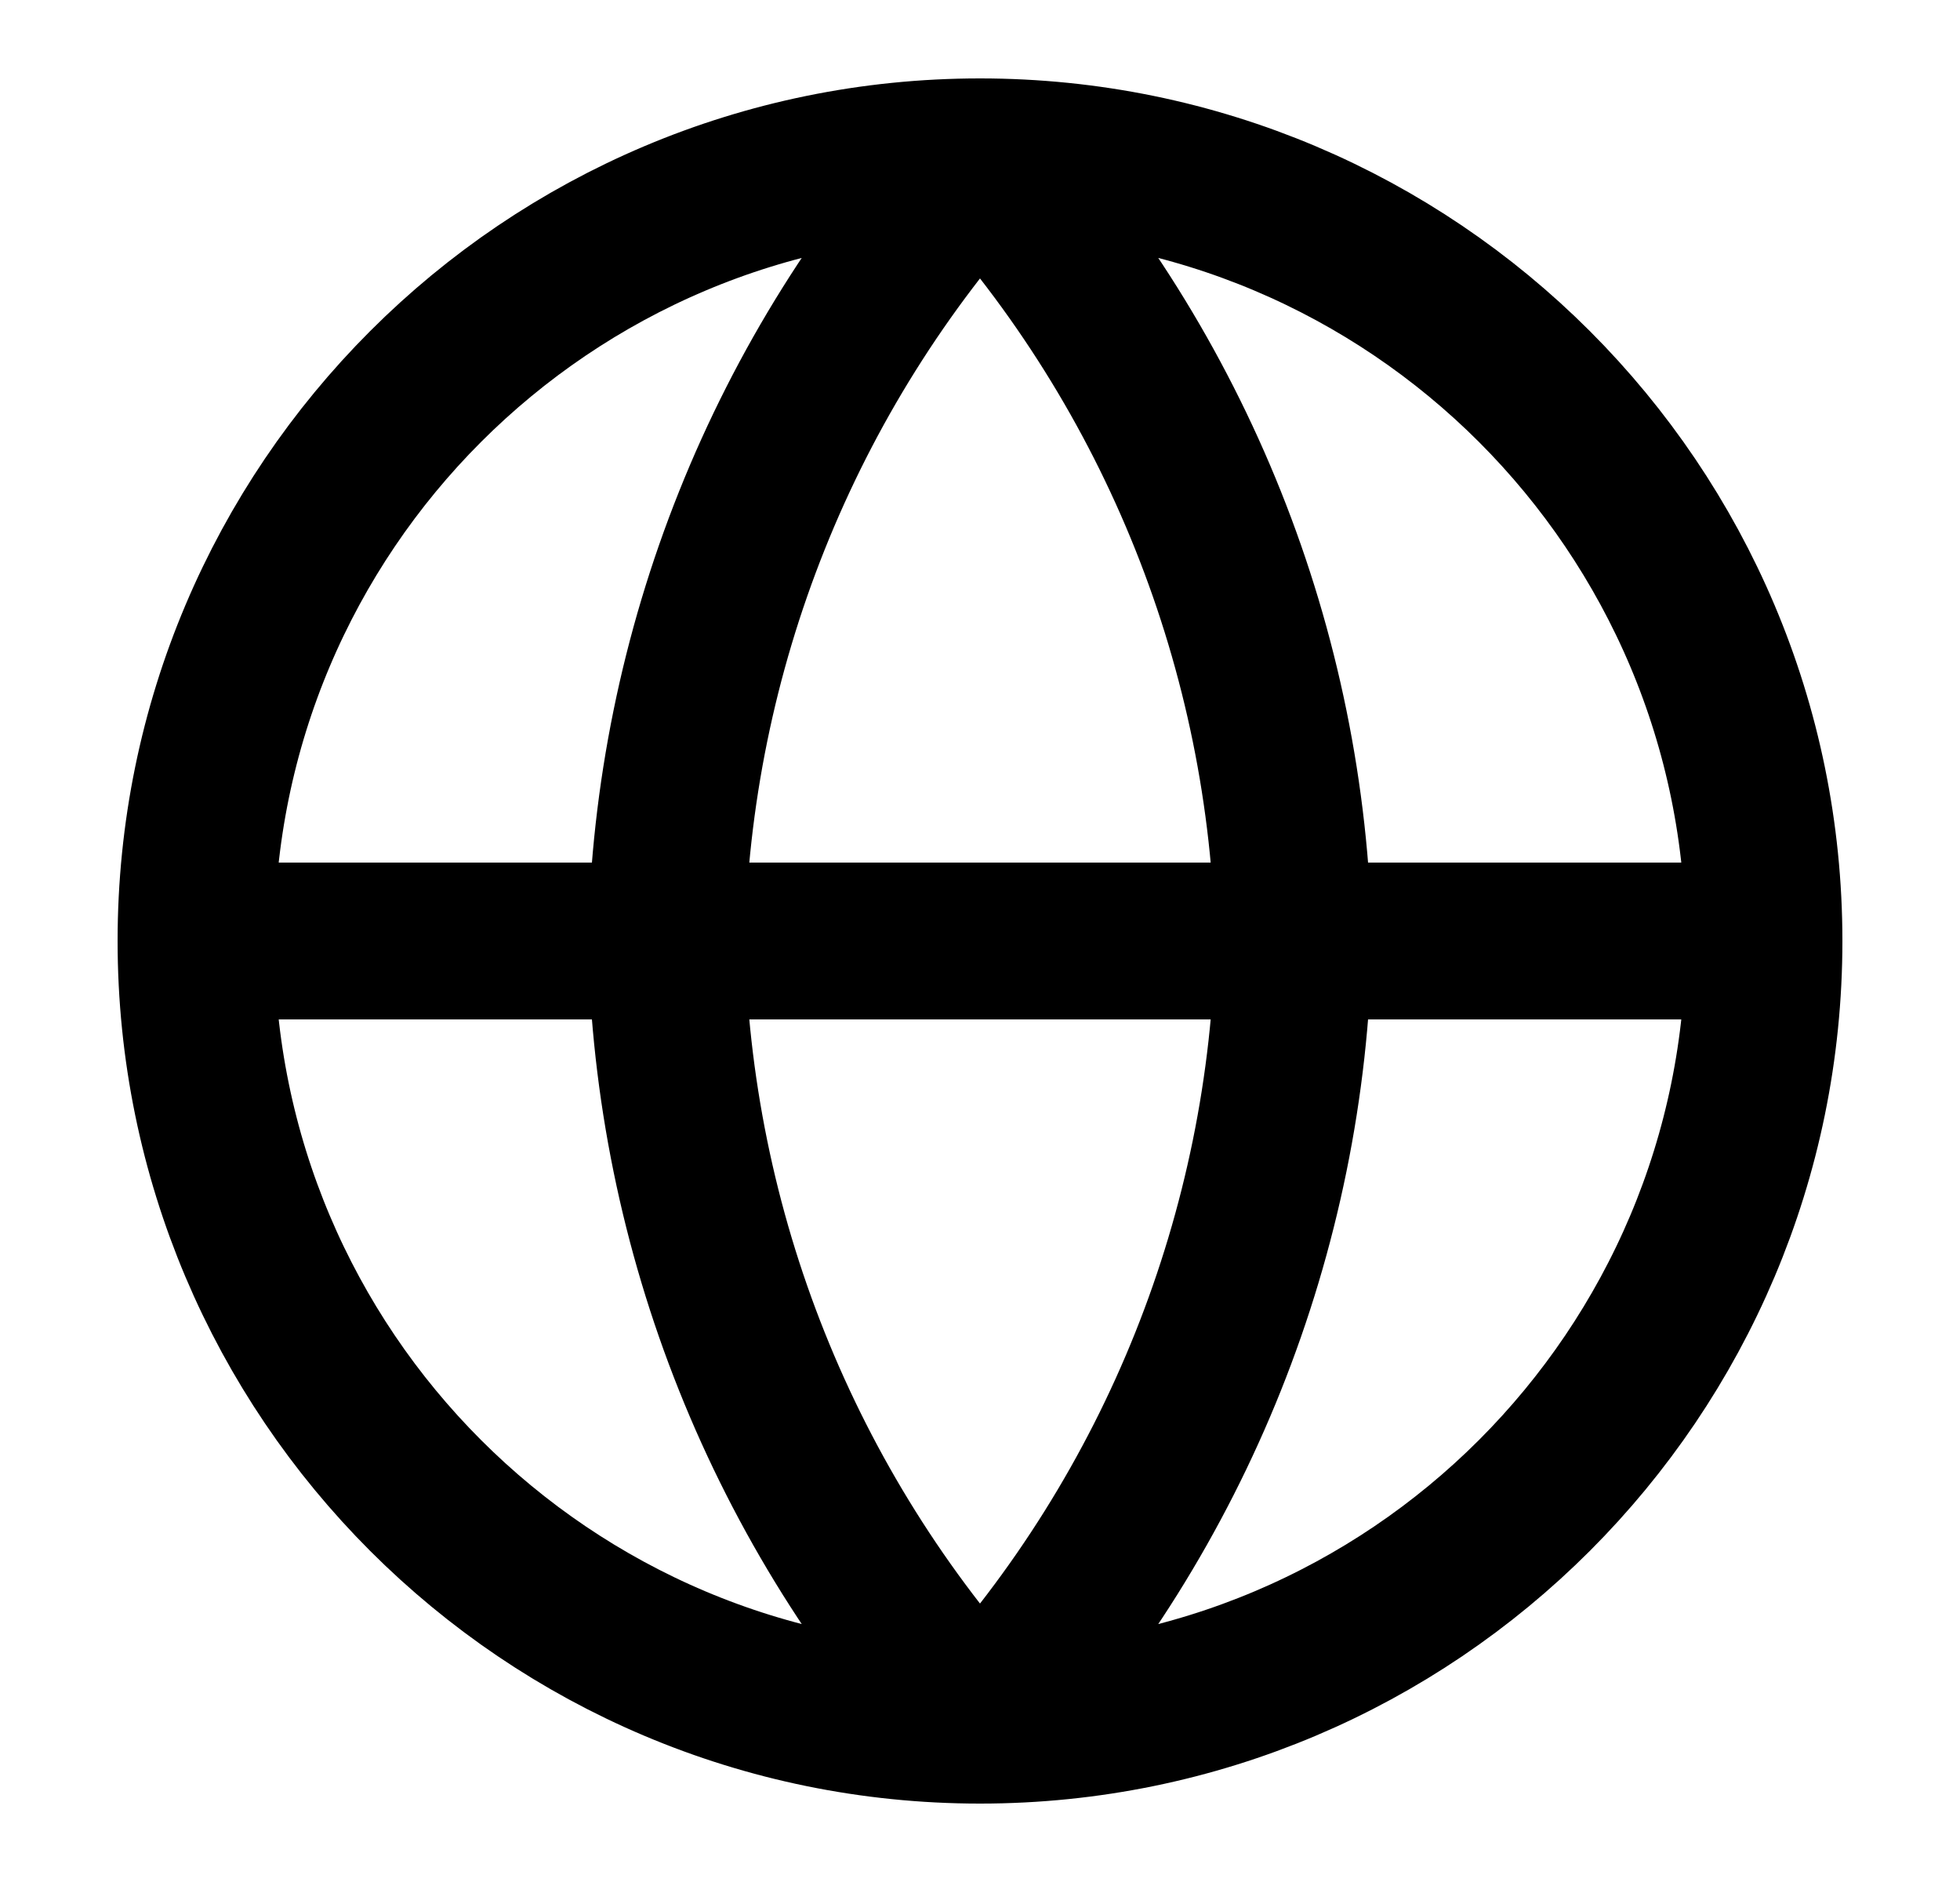
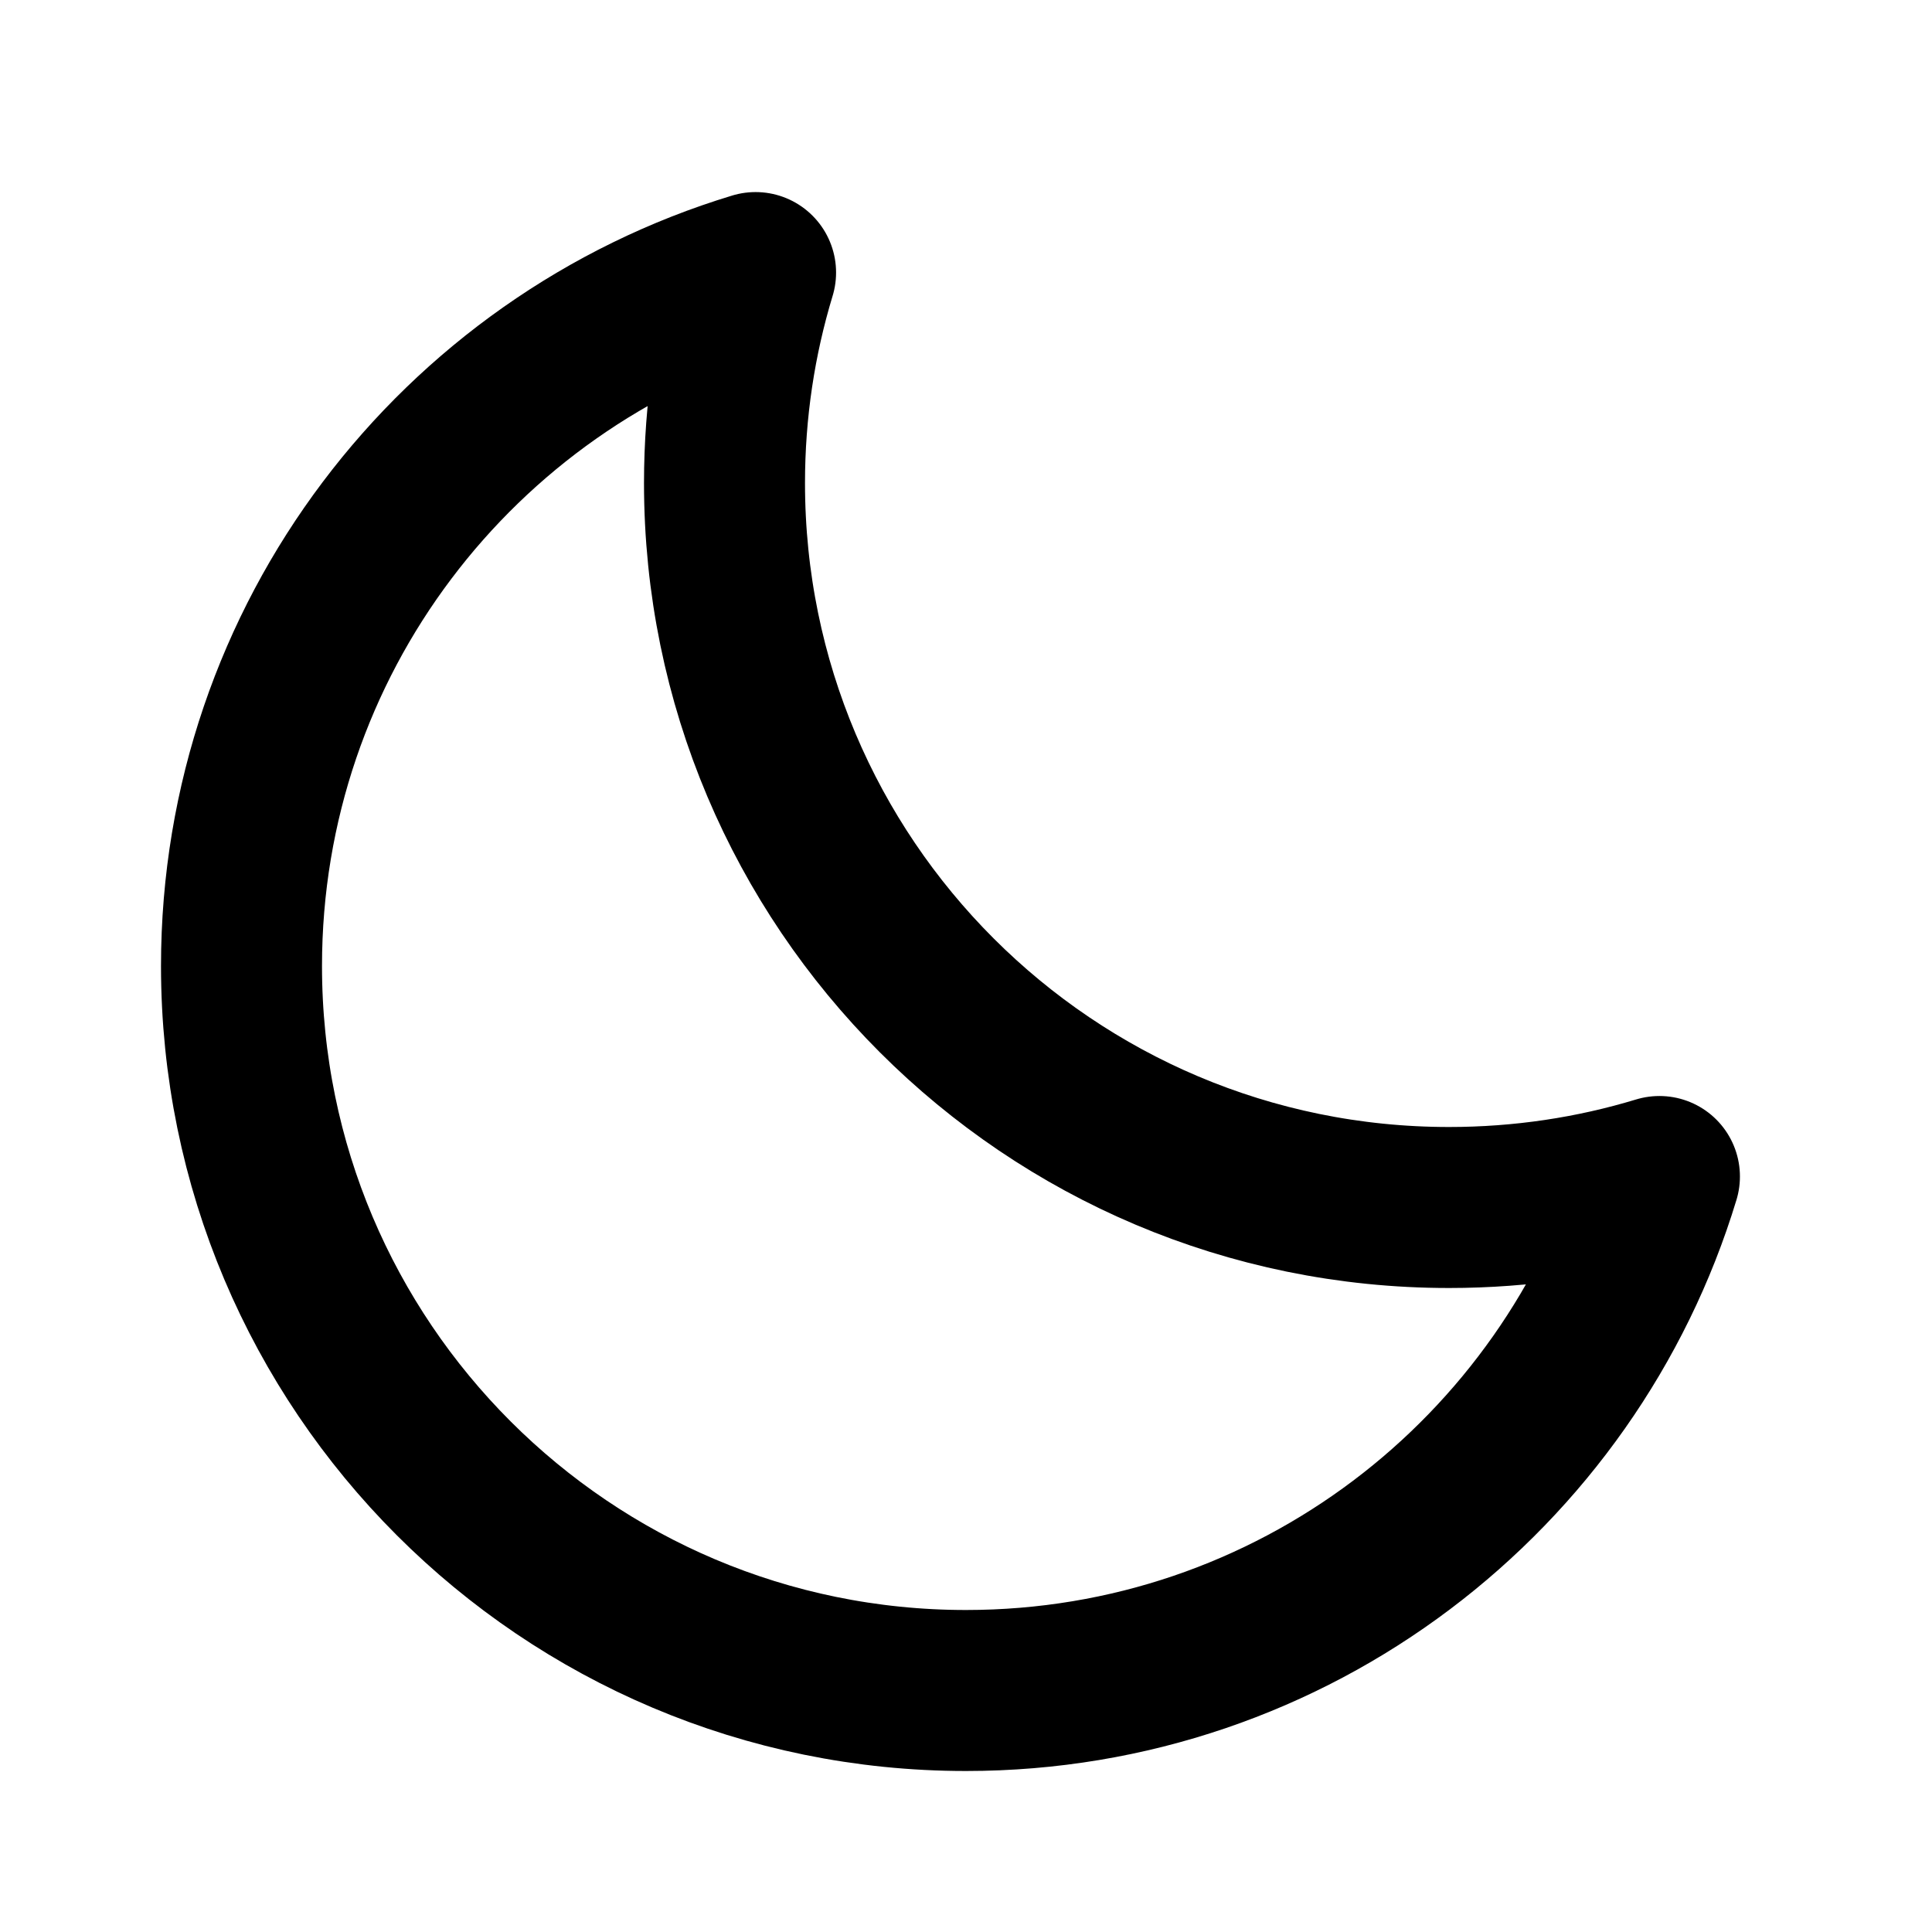
- <svg xmlns="http://www.w3.org/2000/svg" width="25" height="24" viewBox="0 0 25 24" fill="none">
-   <path d="M22.5 12C22.5 17.523 18.023 22 12.5 22M22.5 12C22.5 6.477 18.023 2 12.5 2M22.5 12H2.5M12.5 22C6.977 22 2.5 17.523 2.5 12M12.5 22C15.001 19.262 16.423 15.708 16.5 12C16.423 8.292 15.001 4.738 12.5 2M12.5 22C9.999 19.262 8.577 15.708 8.5 12C8.577 8.292 9.999 4.738 12.5 2M2.5 12C2.5 6.477 6.977 2 12.5 2" stroke="black" stroke-width="2" stroke-linecap="round" stroke-linejoin="round" />
+ <svg xmlns="http://www.w3.org/2000/svg" width="24" height="24" viewBox="0 0 24 24" fill="none">
+   <path d="M9 6C9 10.971 13.029 15 18 15C18.909 15 19.787 14.866 20.614 14.615C19.494 18.31 16.061 21 12 21C7.029 21 3 16.971 3 12C3 7.939 5.69 4.506 9.386 3.386C9.135 4.213 9 5.091 9 6Z" stroke="black" stroke-width="2" stroke-linecap="round" stroke-linejoin="round" />
</svg>
